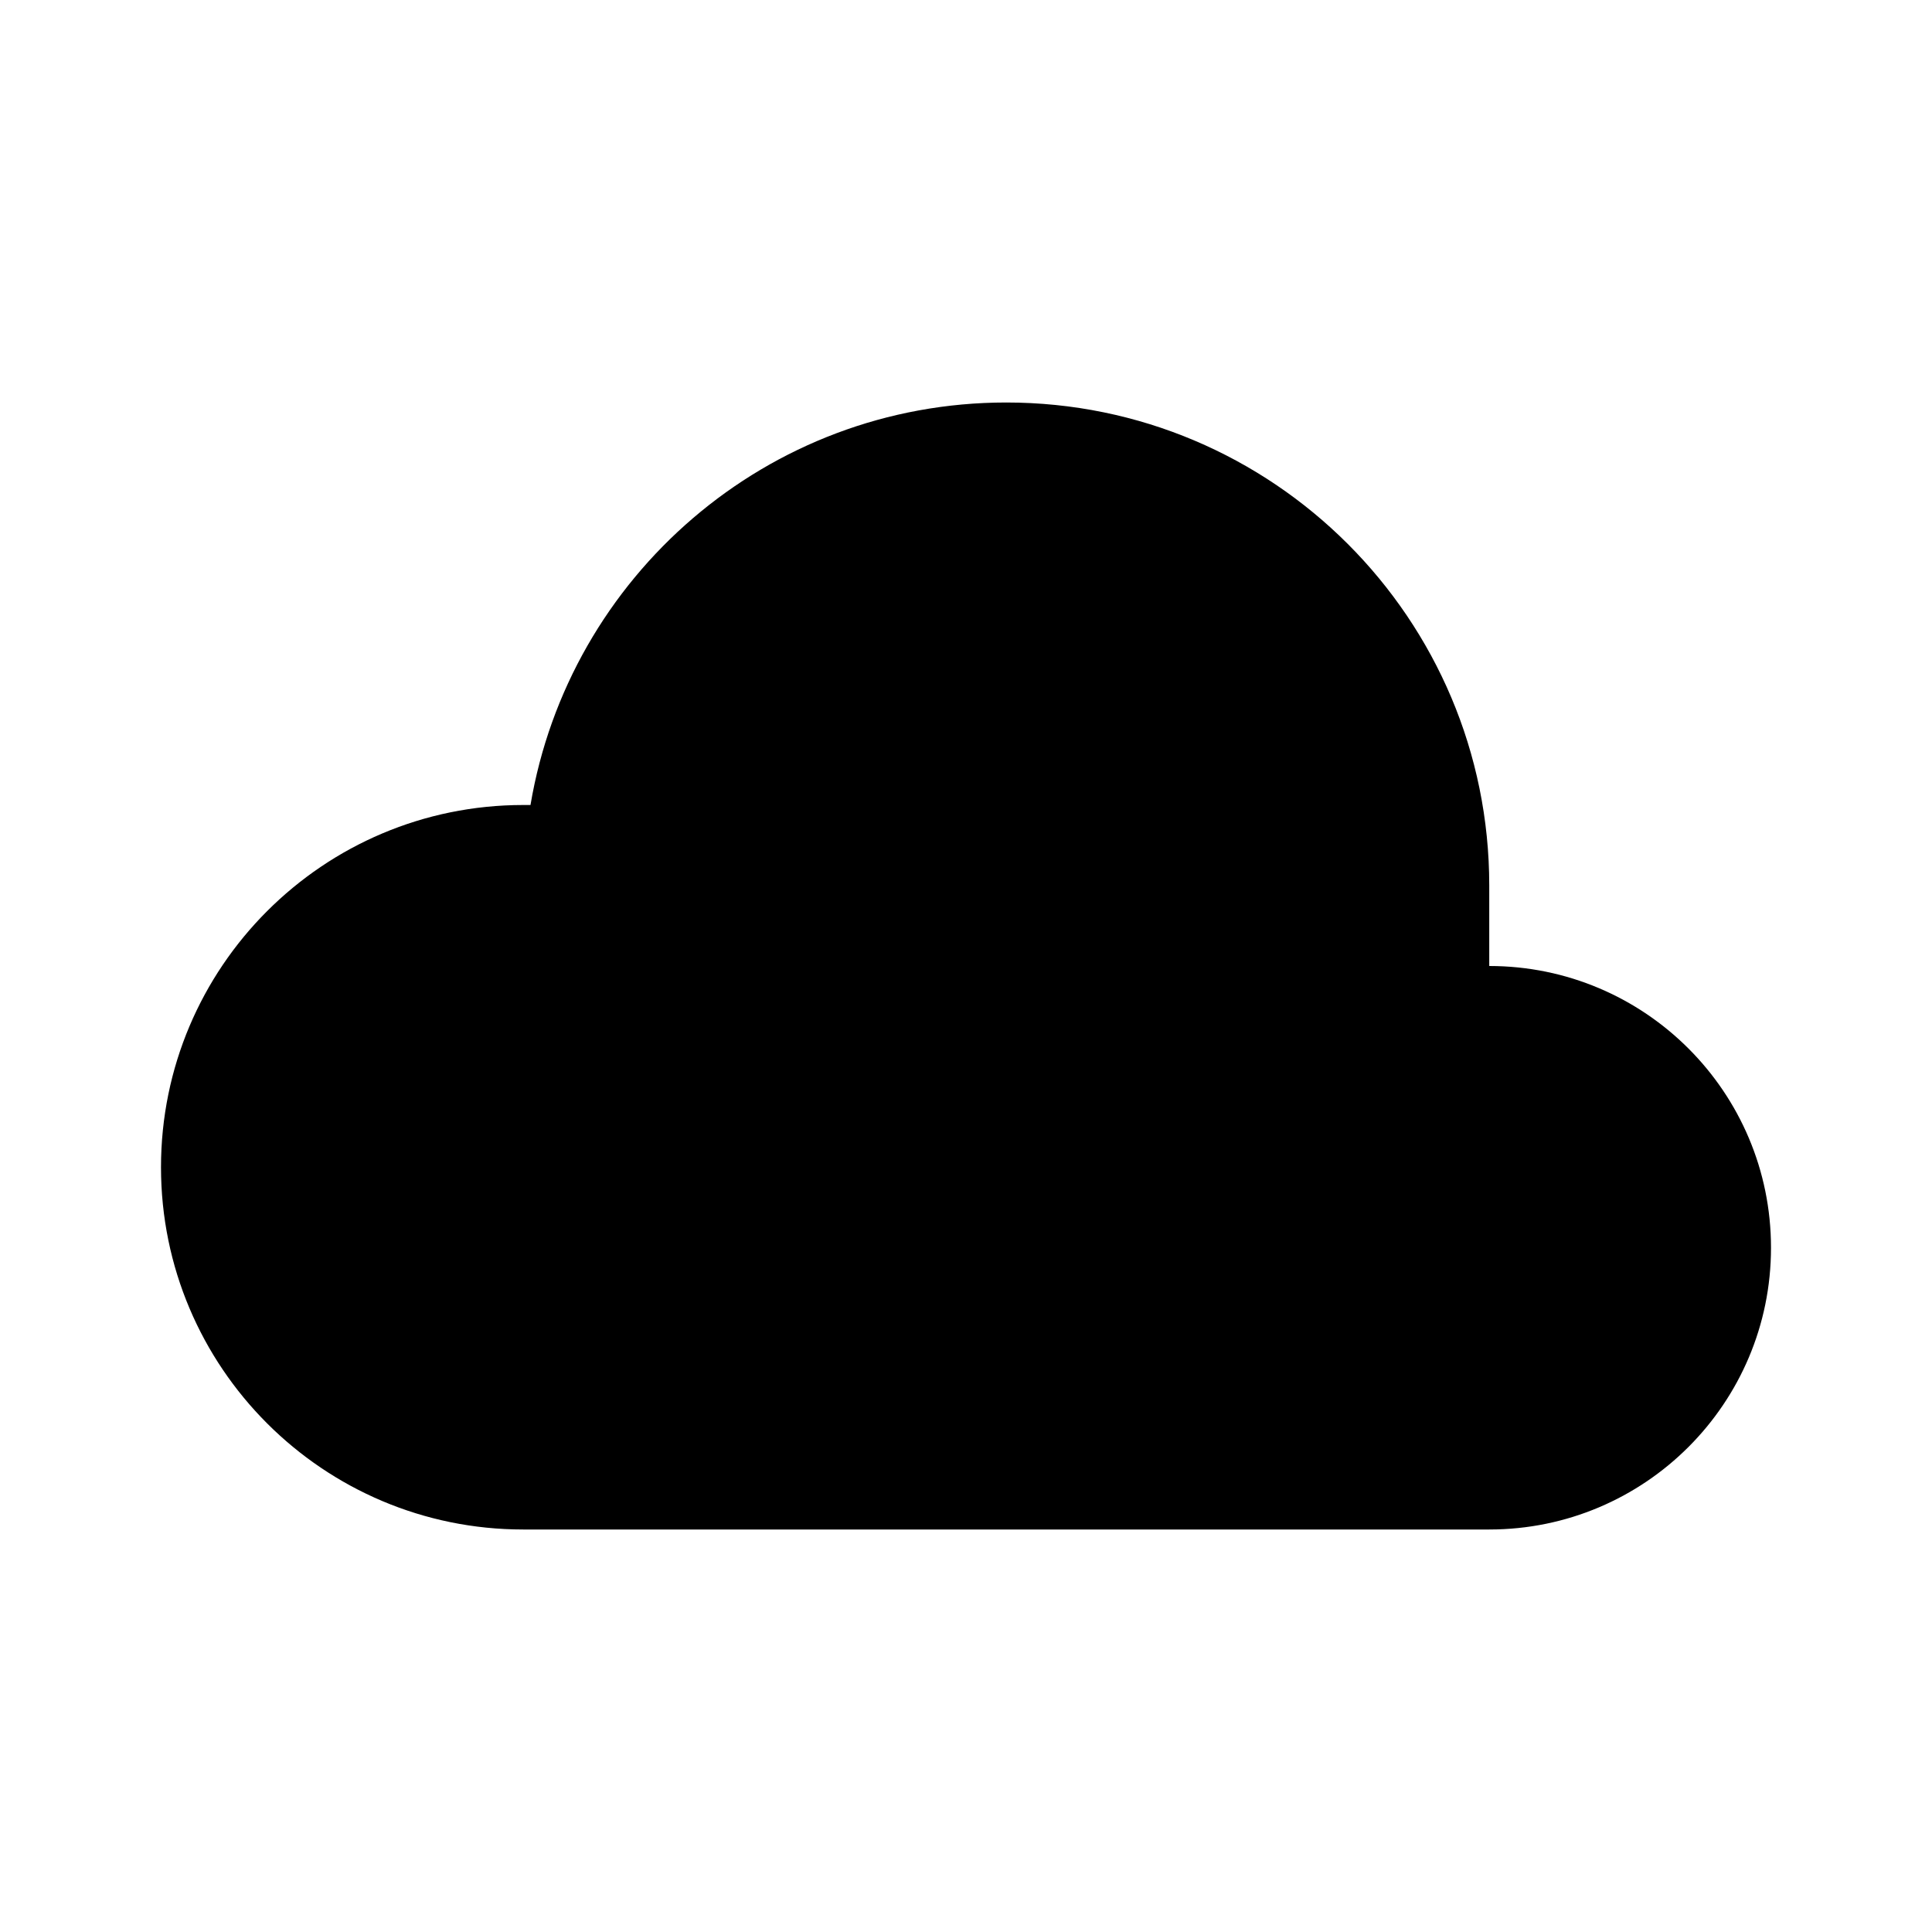
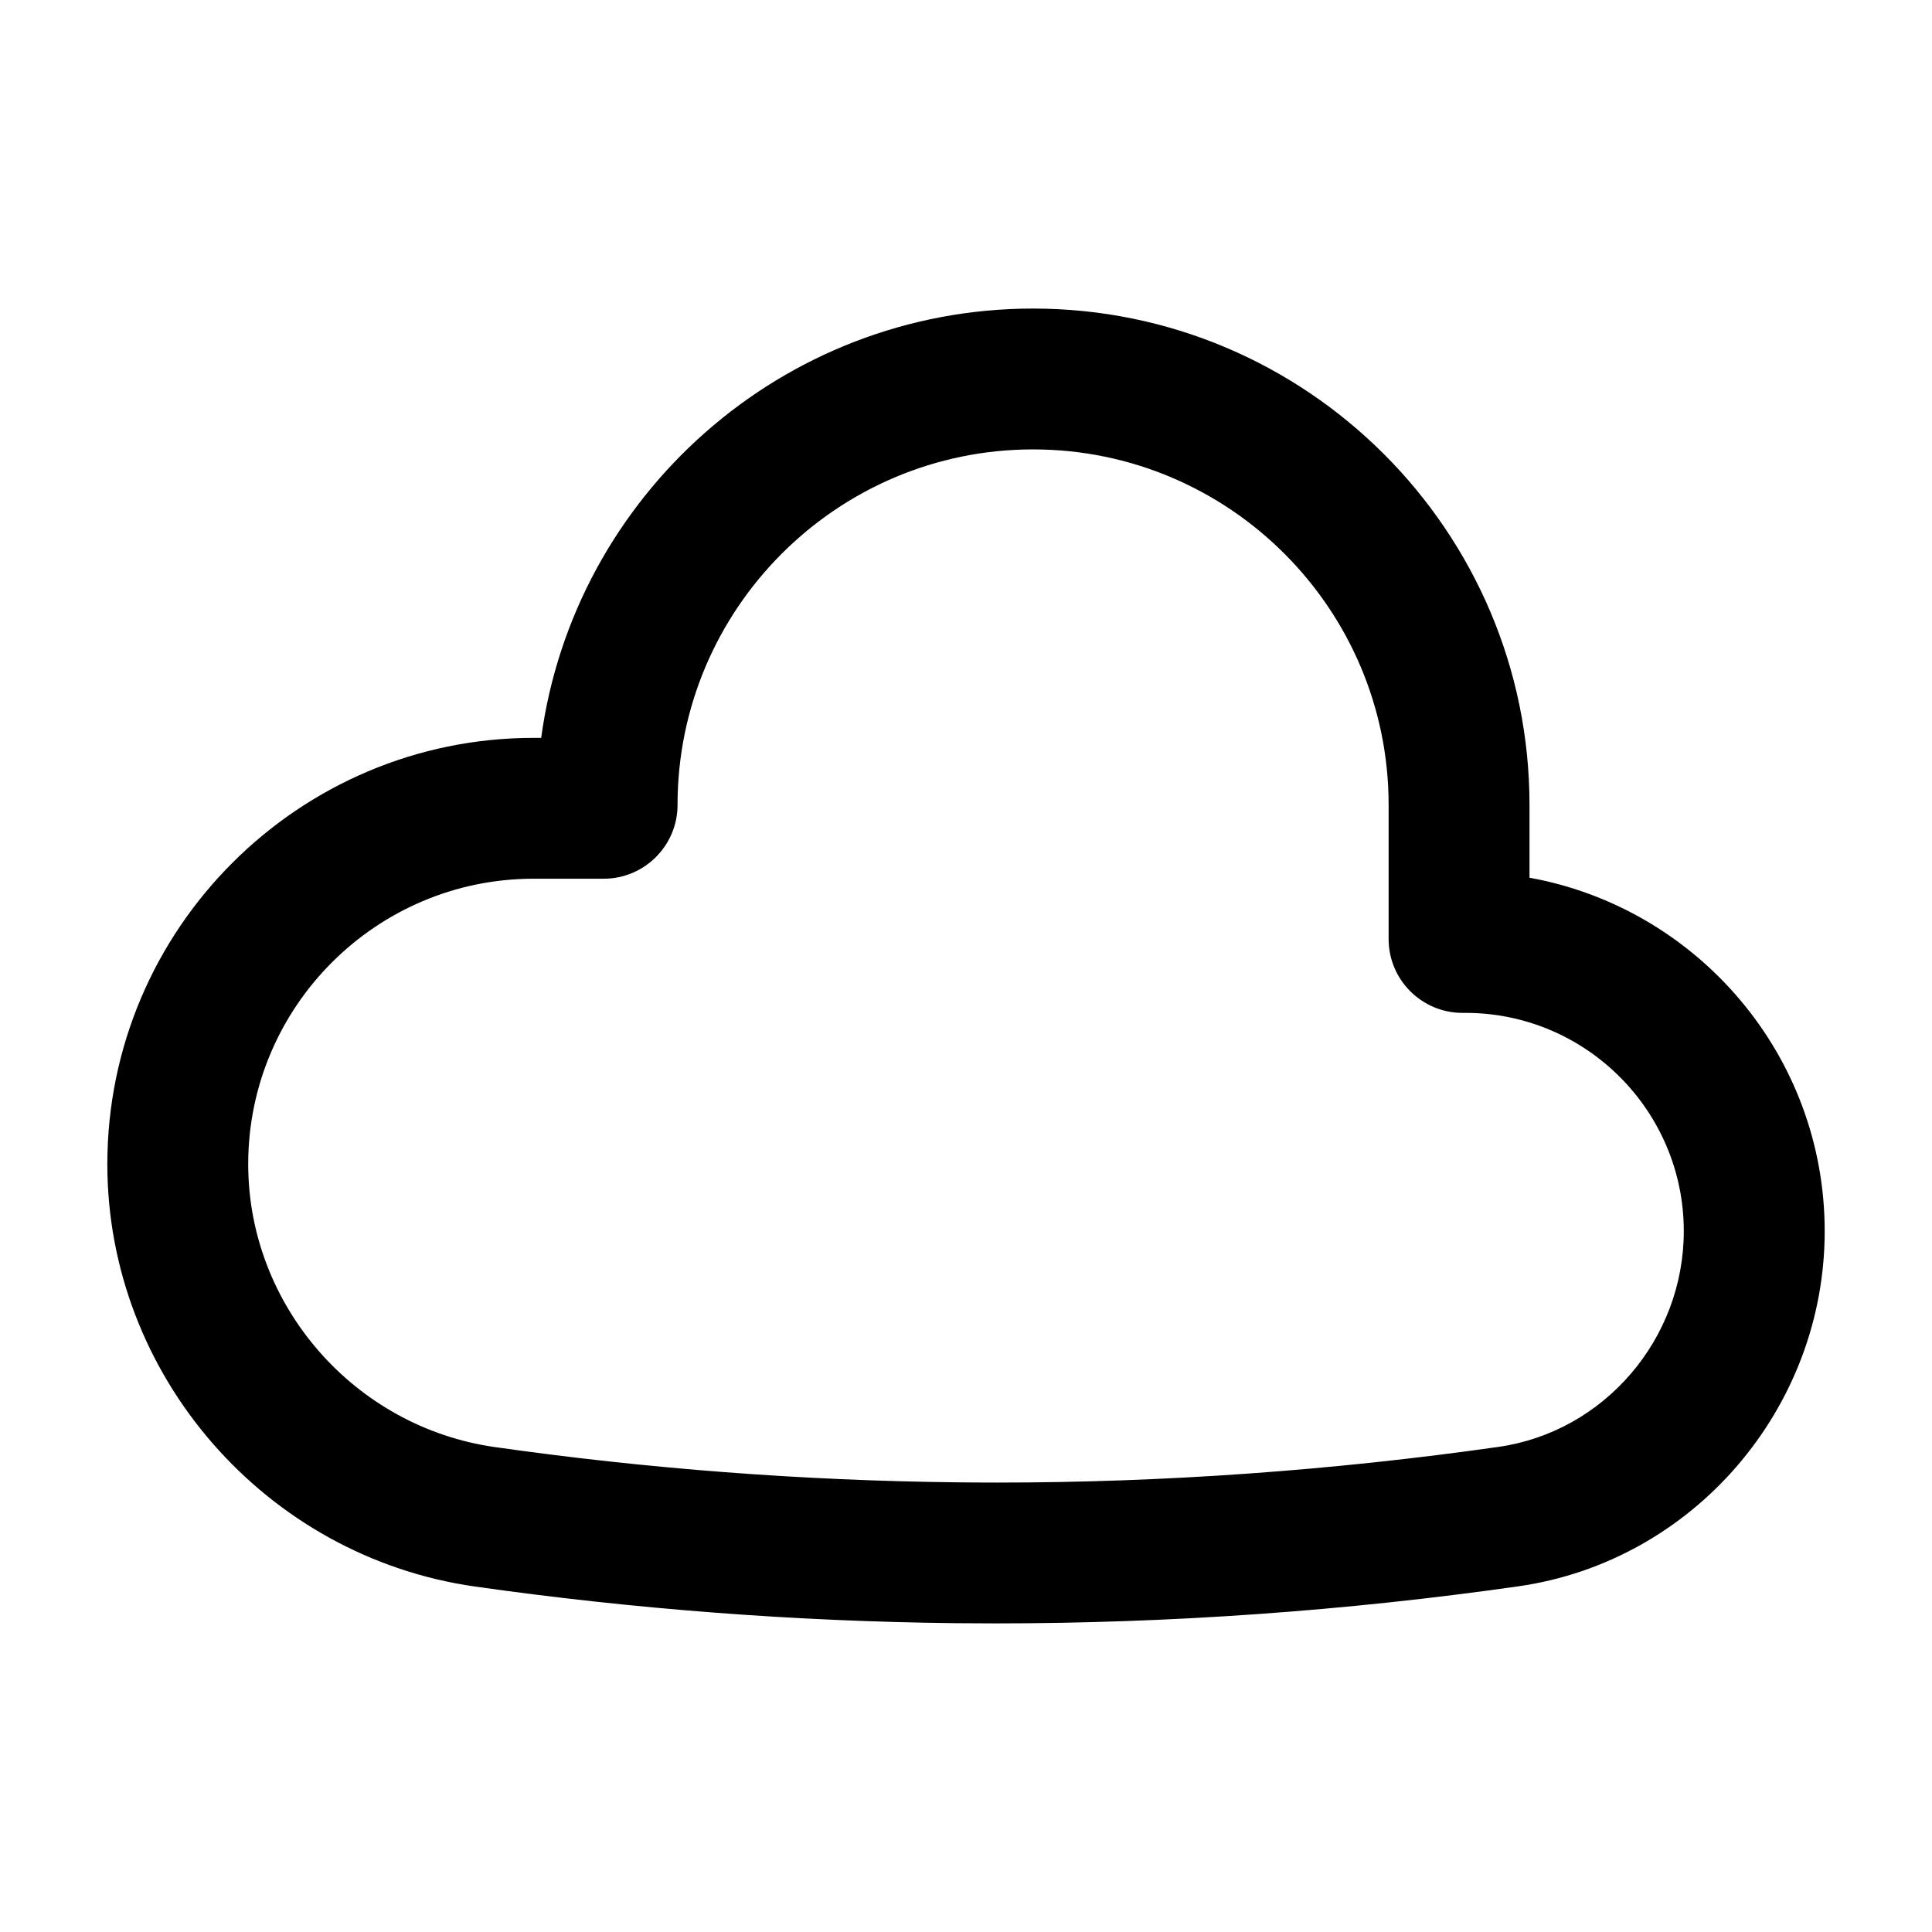
- <svg xmlns="http://www.w3.org/2000/svg" width="72" height="72" fill="none" viewBox="0 0 72 72">
-   <path fill="#000" d="M55.5 36v-3c0-9.942-8.058-18-18-18-8.916 0-16.299 6.489-17.73 15h-.27C12.045 30 6 36.045 6 43.5S12.045 57 19.5 57h36C61.299 57 66 52.299 66 46.5S61.299 36 55.5 36" />
+ <svg xmlns="http://www.w3.org/2000/svg" width="72" height="72" viewBox="0 0 72 72" fill="none">
+   <path fill-rule="evenodd" clip-rule="evenodd" d="M38.5 11.499C48.701 11.499 57 19.798 57 29.998V32.711L57.001 32.71C63.248 33.84 68.001 39.316 68.001 45.883C68.001 52.5 63.094 58.19 56.587 59.117C50.152 60.035 43.603 60.499 37.1 60.499C36.598 60.499 36.097 60.496 35.598 60.491C29.631 60.425 23.609 59.965 17.699 59.125C9.889 58.013 4 51.247 4 43.385C4 34.625 11.128 27.498 19.889 27.498H20.168C21.392 18.475 29.146 11.499 38.5 11.499ZM38.5 16.748C31.194 16.748 25.25 22.691 25.25 29.997C25.25 31.513 24.016 32.747 22.5 32.747H19.889C14.023 32.747 9.25 37.519 9.25 43.385C9.25 48.649 13.201 53.182 18.439 53.928C24.127 54.737 29.92 55.179 35.656 55.242C36.159 55.248 36.663 55.251 37.166 55.251C43.365 55.251 49.65 54.803 55.846 53.921C59.782 53.359 62.75 49.904 62.75 45.883C62.75 41.397 59.1 37.747 54.613 37.747H54.5C52.984 37.747 51.75 36.513 51.75 34.997V29.997C51.75 22.691 45.806 16.748 38.5 16.748Z" fill="black" />
</svg>
